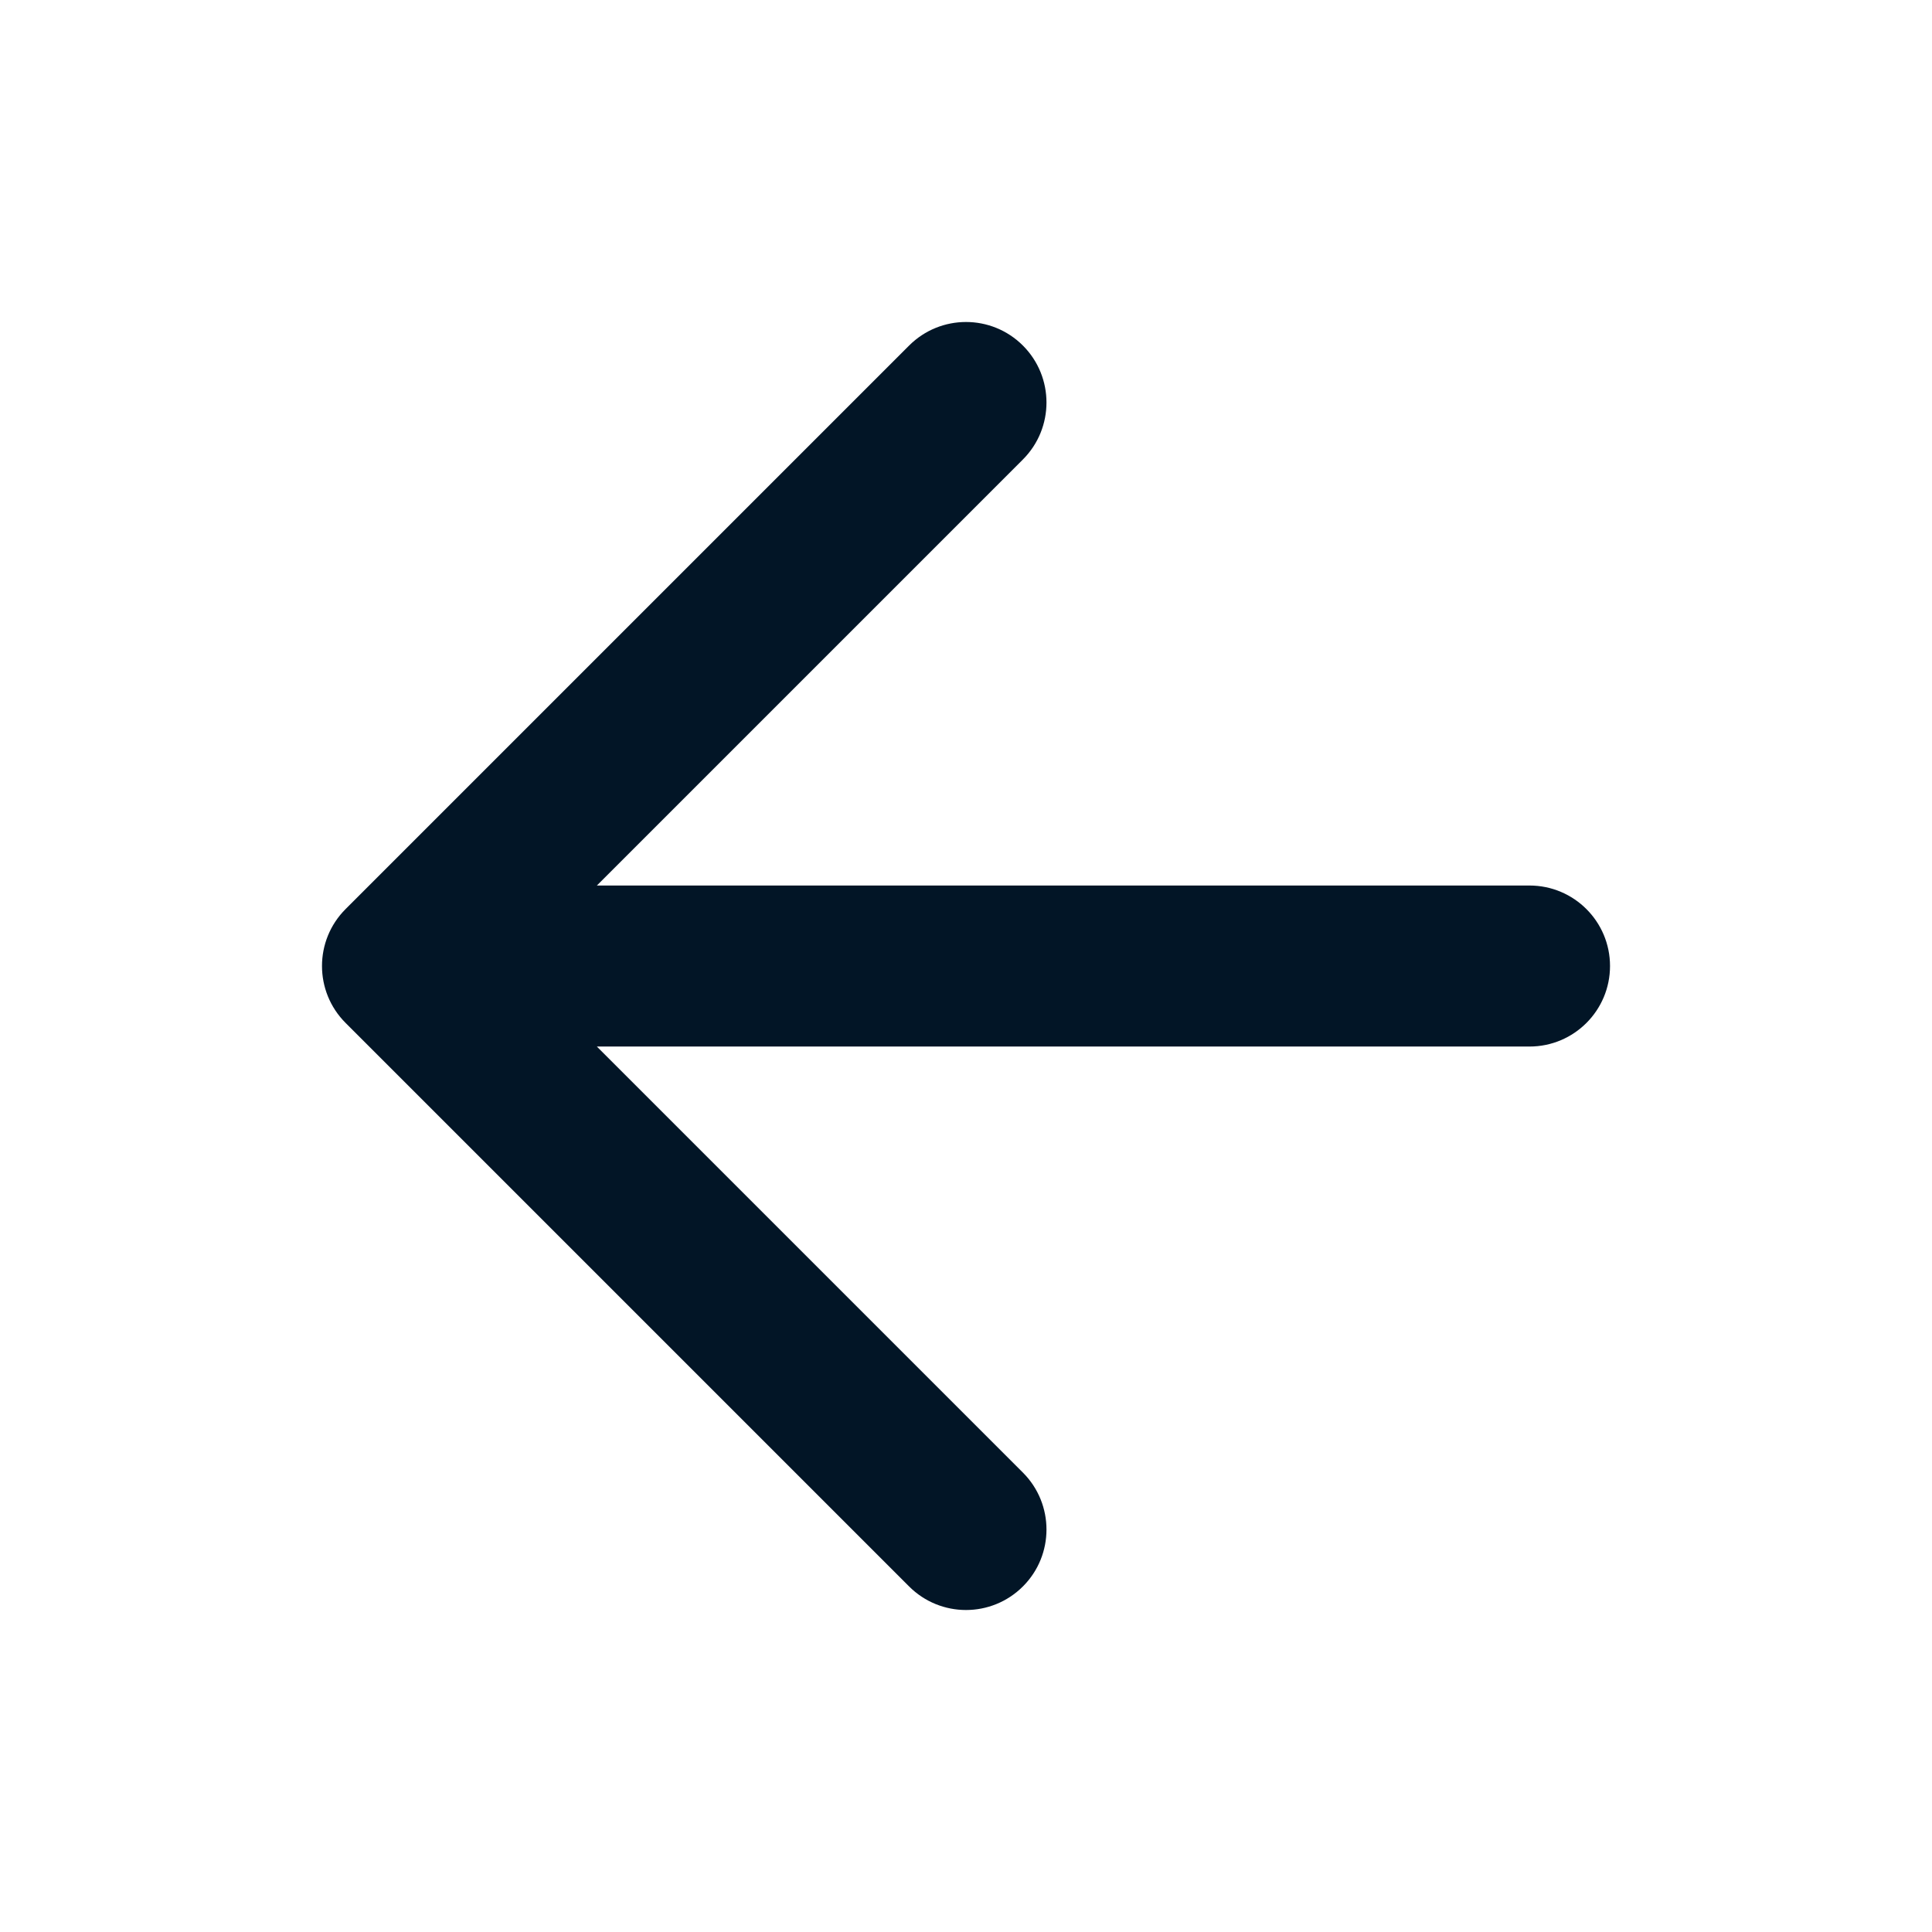
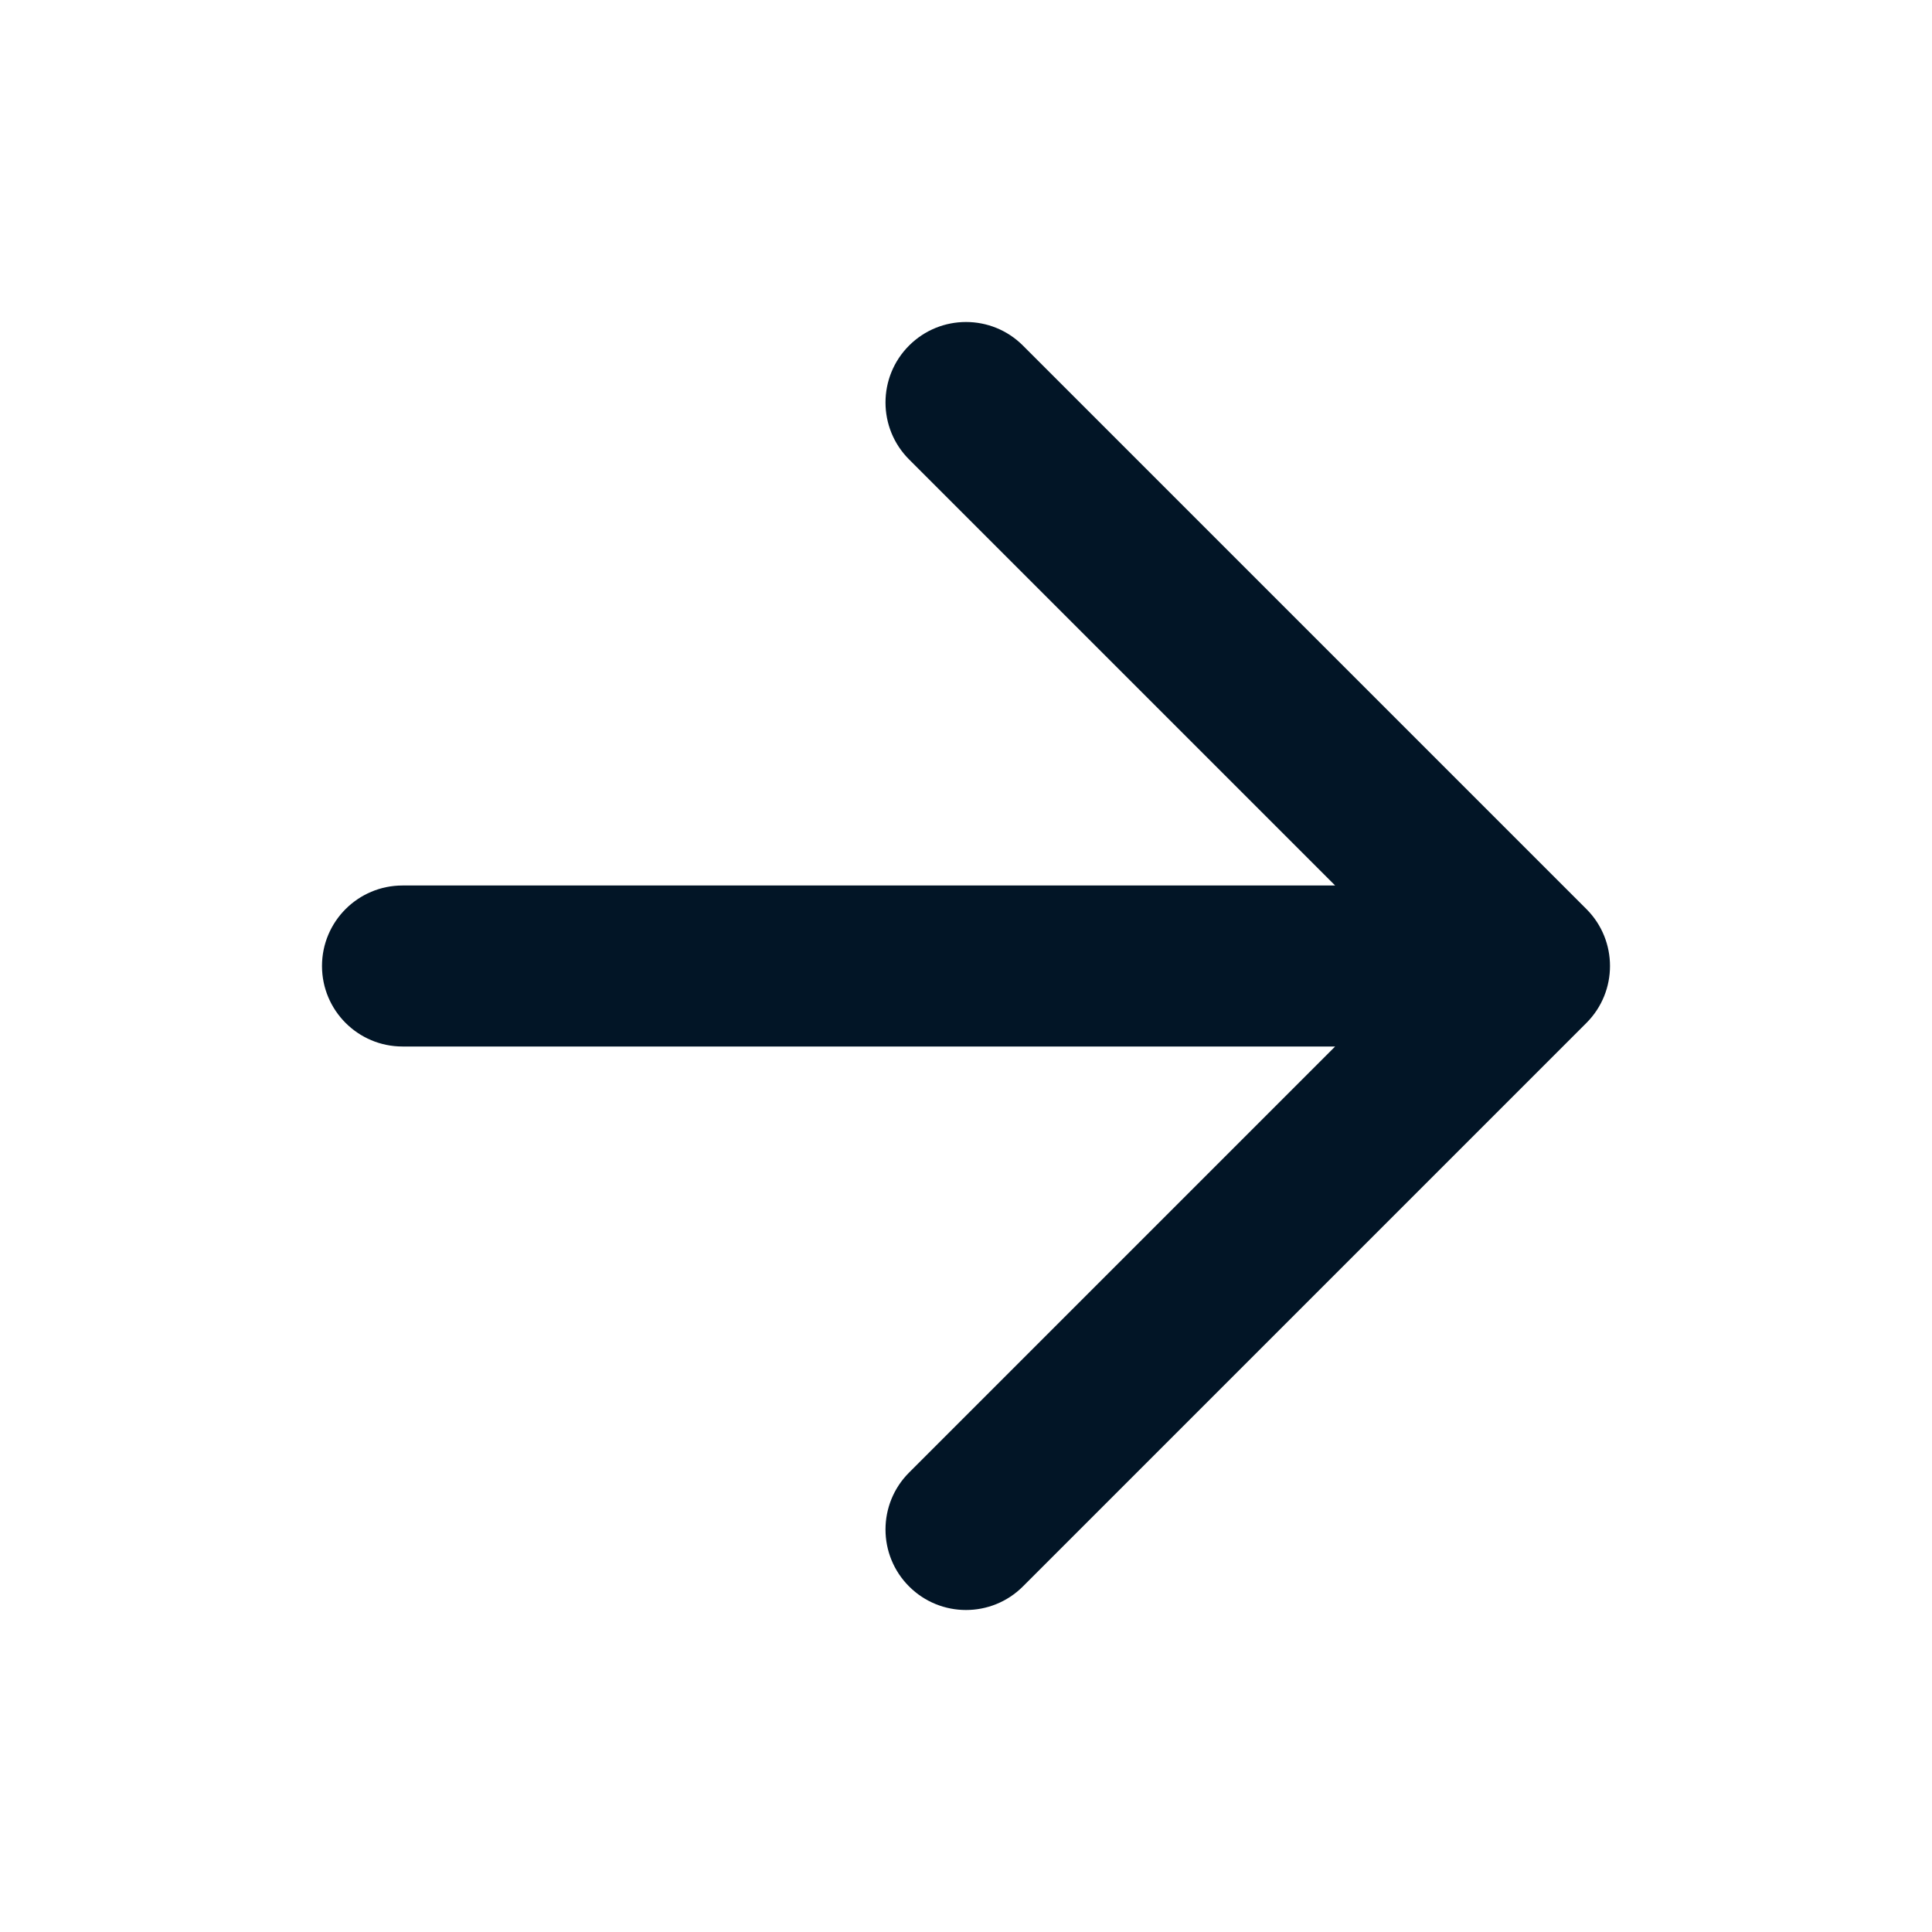
- <svg xmlns="http://www.w3.org/2000/svg" width="32" height="32" viewBox="0 0 32 32" fill="none">
-   <path d="M16.943 26.276C16.422 26.797 15.578 26.797 15.057 26.276L5.724 16.943C5.203 16.422 5.203 15.578 5.724 15.057L15.057 5.724C15.578 5.203 16.422 5.203 16.943 5.724C17.463 6.245 17.463 7.089 16.943 7.61L9.886 14.667H25.333C26.07 14.667 26.667 15.264 26.667 16C26.667 16.737 26.07 17.334 25.333 17.334H9.886L16.943 24.391C17.463 24.912 17.463 25.756 16.943 26.276Z" fill="#021526" />
+ <svg xmlns="http://www.w3.org/2000/svg" width="30" height="30" viewBox="0 0 30 30" fill="none">
+   <path d="M14.116 5.366C14.604 4.878 15.396 4.878 15.884 5.366L24.634 14.116C25.122 14.604 25.122 15.396 24.634 15.884L15.884 24.634C15.396 25.122 14.604 25.122 14.116 24.634C13.628 24.146 13.628 23.354 14.116 22.866L20.732 16.25H6.25C5.56 16.25 5 15.69 5 15C5 14.31 5.56 13.75 6.25 13.75H20.732L14.116 7.134C13.628 6.646 13.628 5.854 14.116 5.366Z" fill="#021526" />
</svg>
